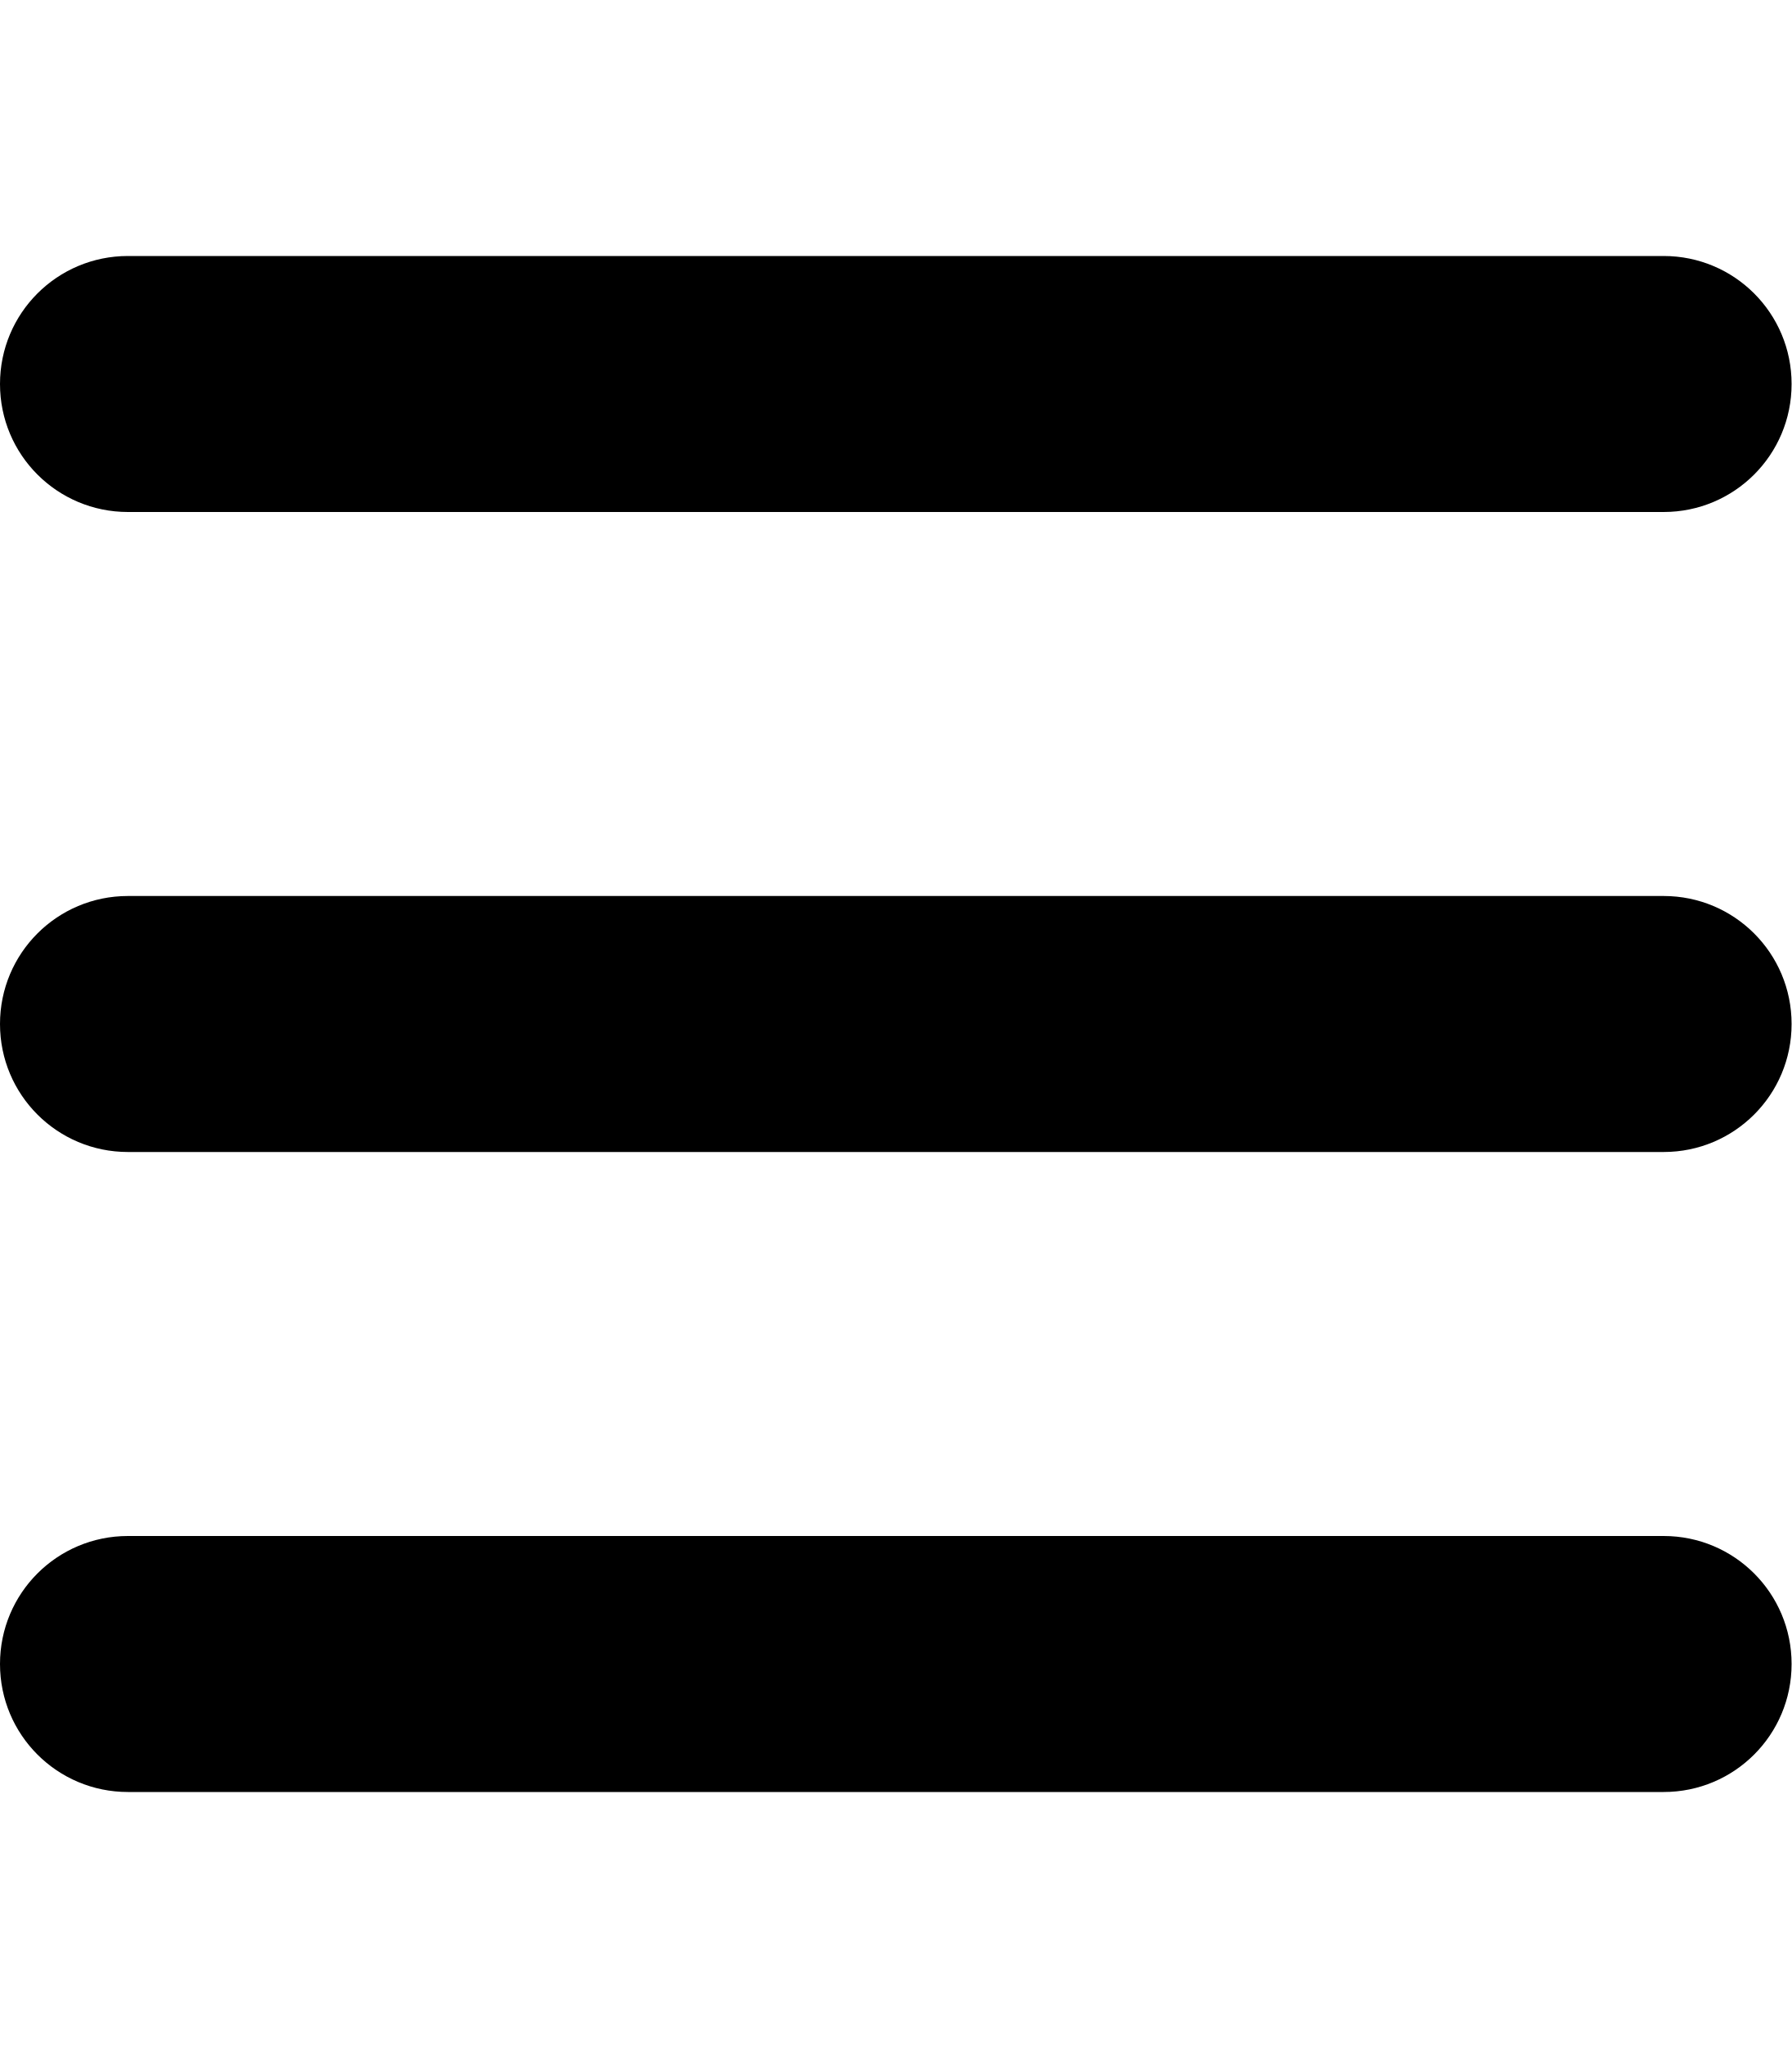
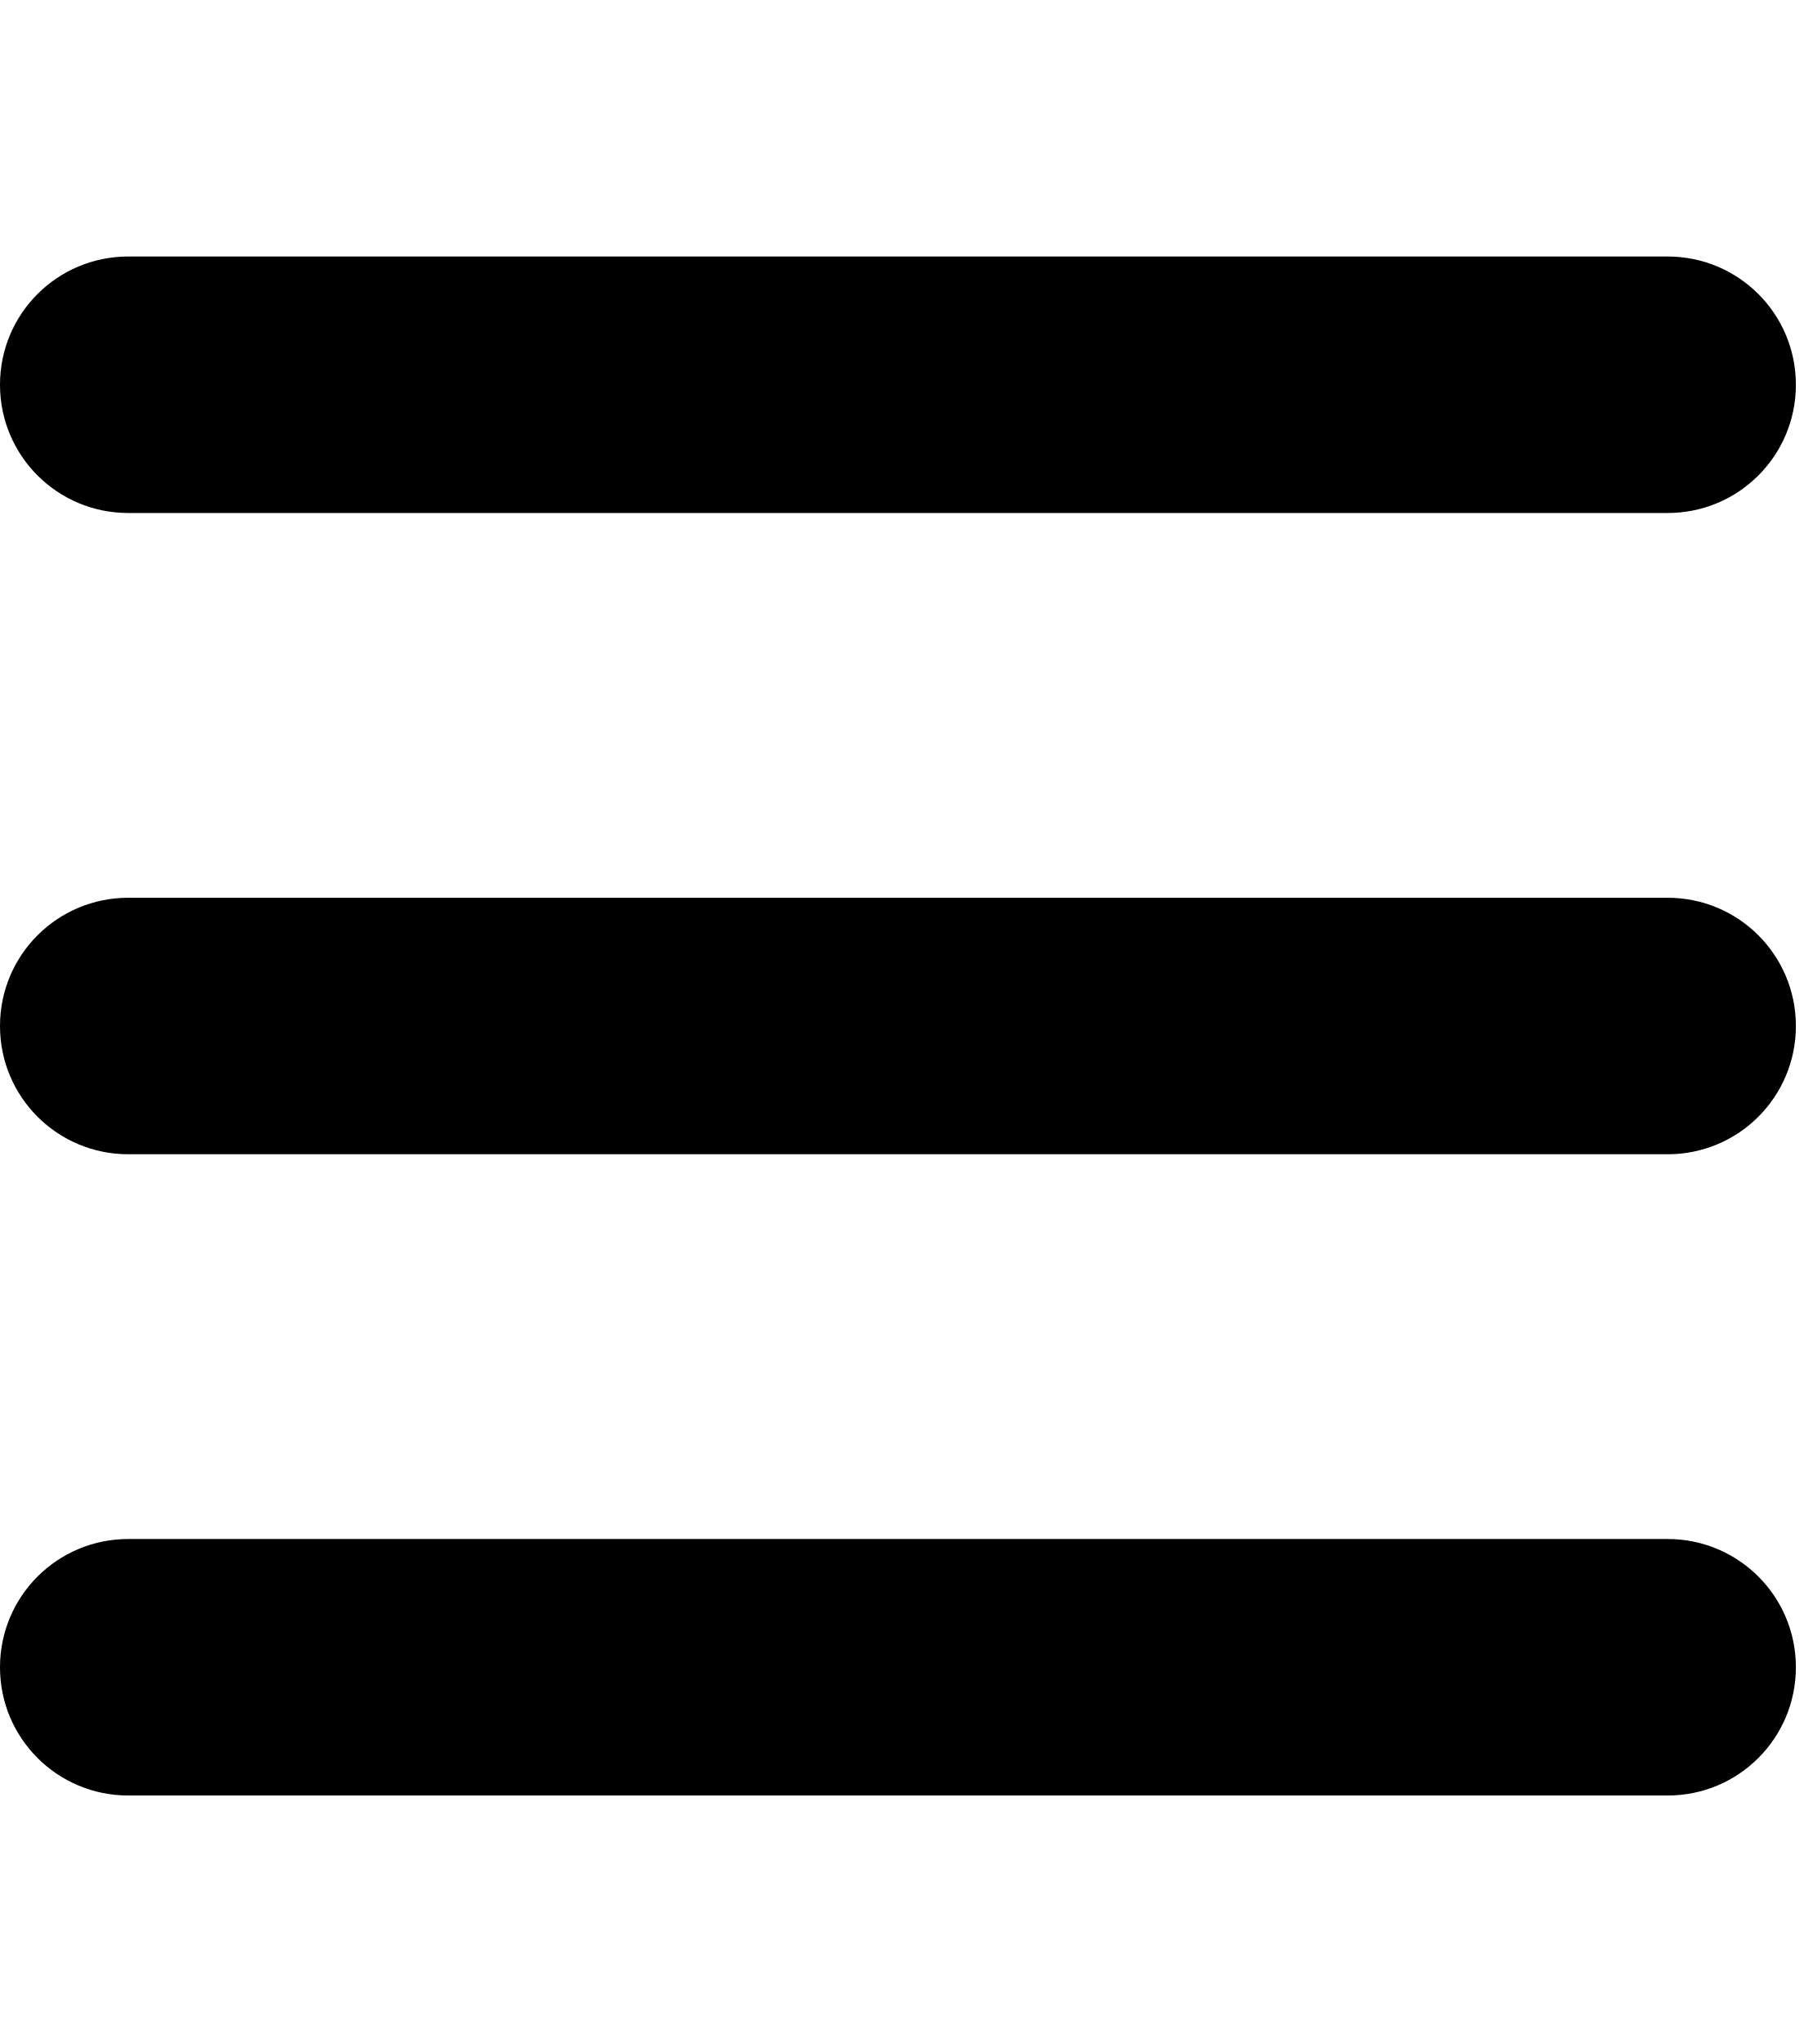
- <svg xmlns="http://www.w3.org/2000/svg" viewBox="0 0 448 512">
+ <svg xmlns="http://www.w3.org/2000/svg" viewBox="0 0 450 510">
  <path d="M0 96C0 78.3 14.3 64 32 64H416c17.7 0 32 14.3 32 32s-14.3 32-32 32H32C14.3 128 0 113.7 0 96zM0 256c0-17.7 14.3-32 32-32H416c17.7 0 32 14.3 32 32s-14.3 32-32 32H32c-17.7 0-32-14.3-32-32zM448 416c0 17.7-14.3 32-32 32H32c-17.7 0-32-14.3-32-32s14.3-32 32-32H416c17.7 0 32 14.3 32 32z" />
</svg>
